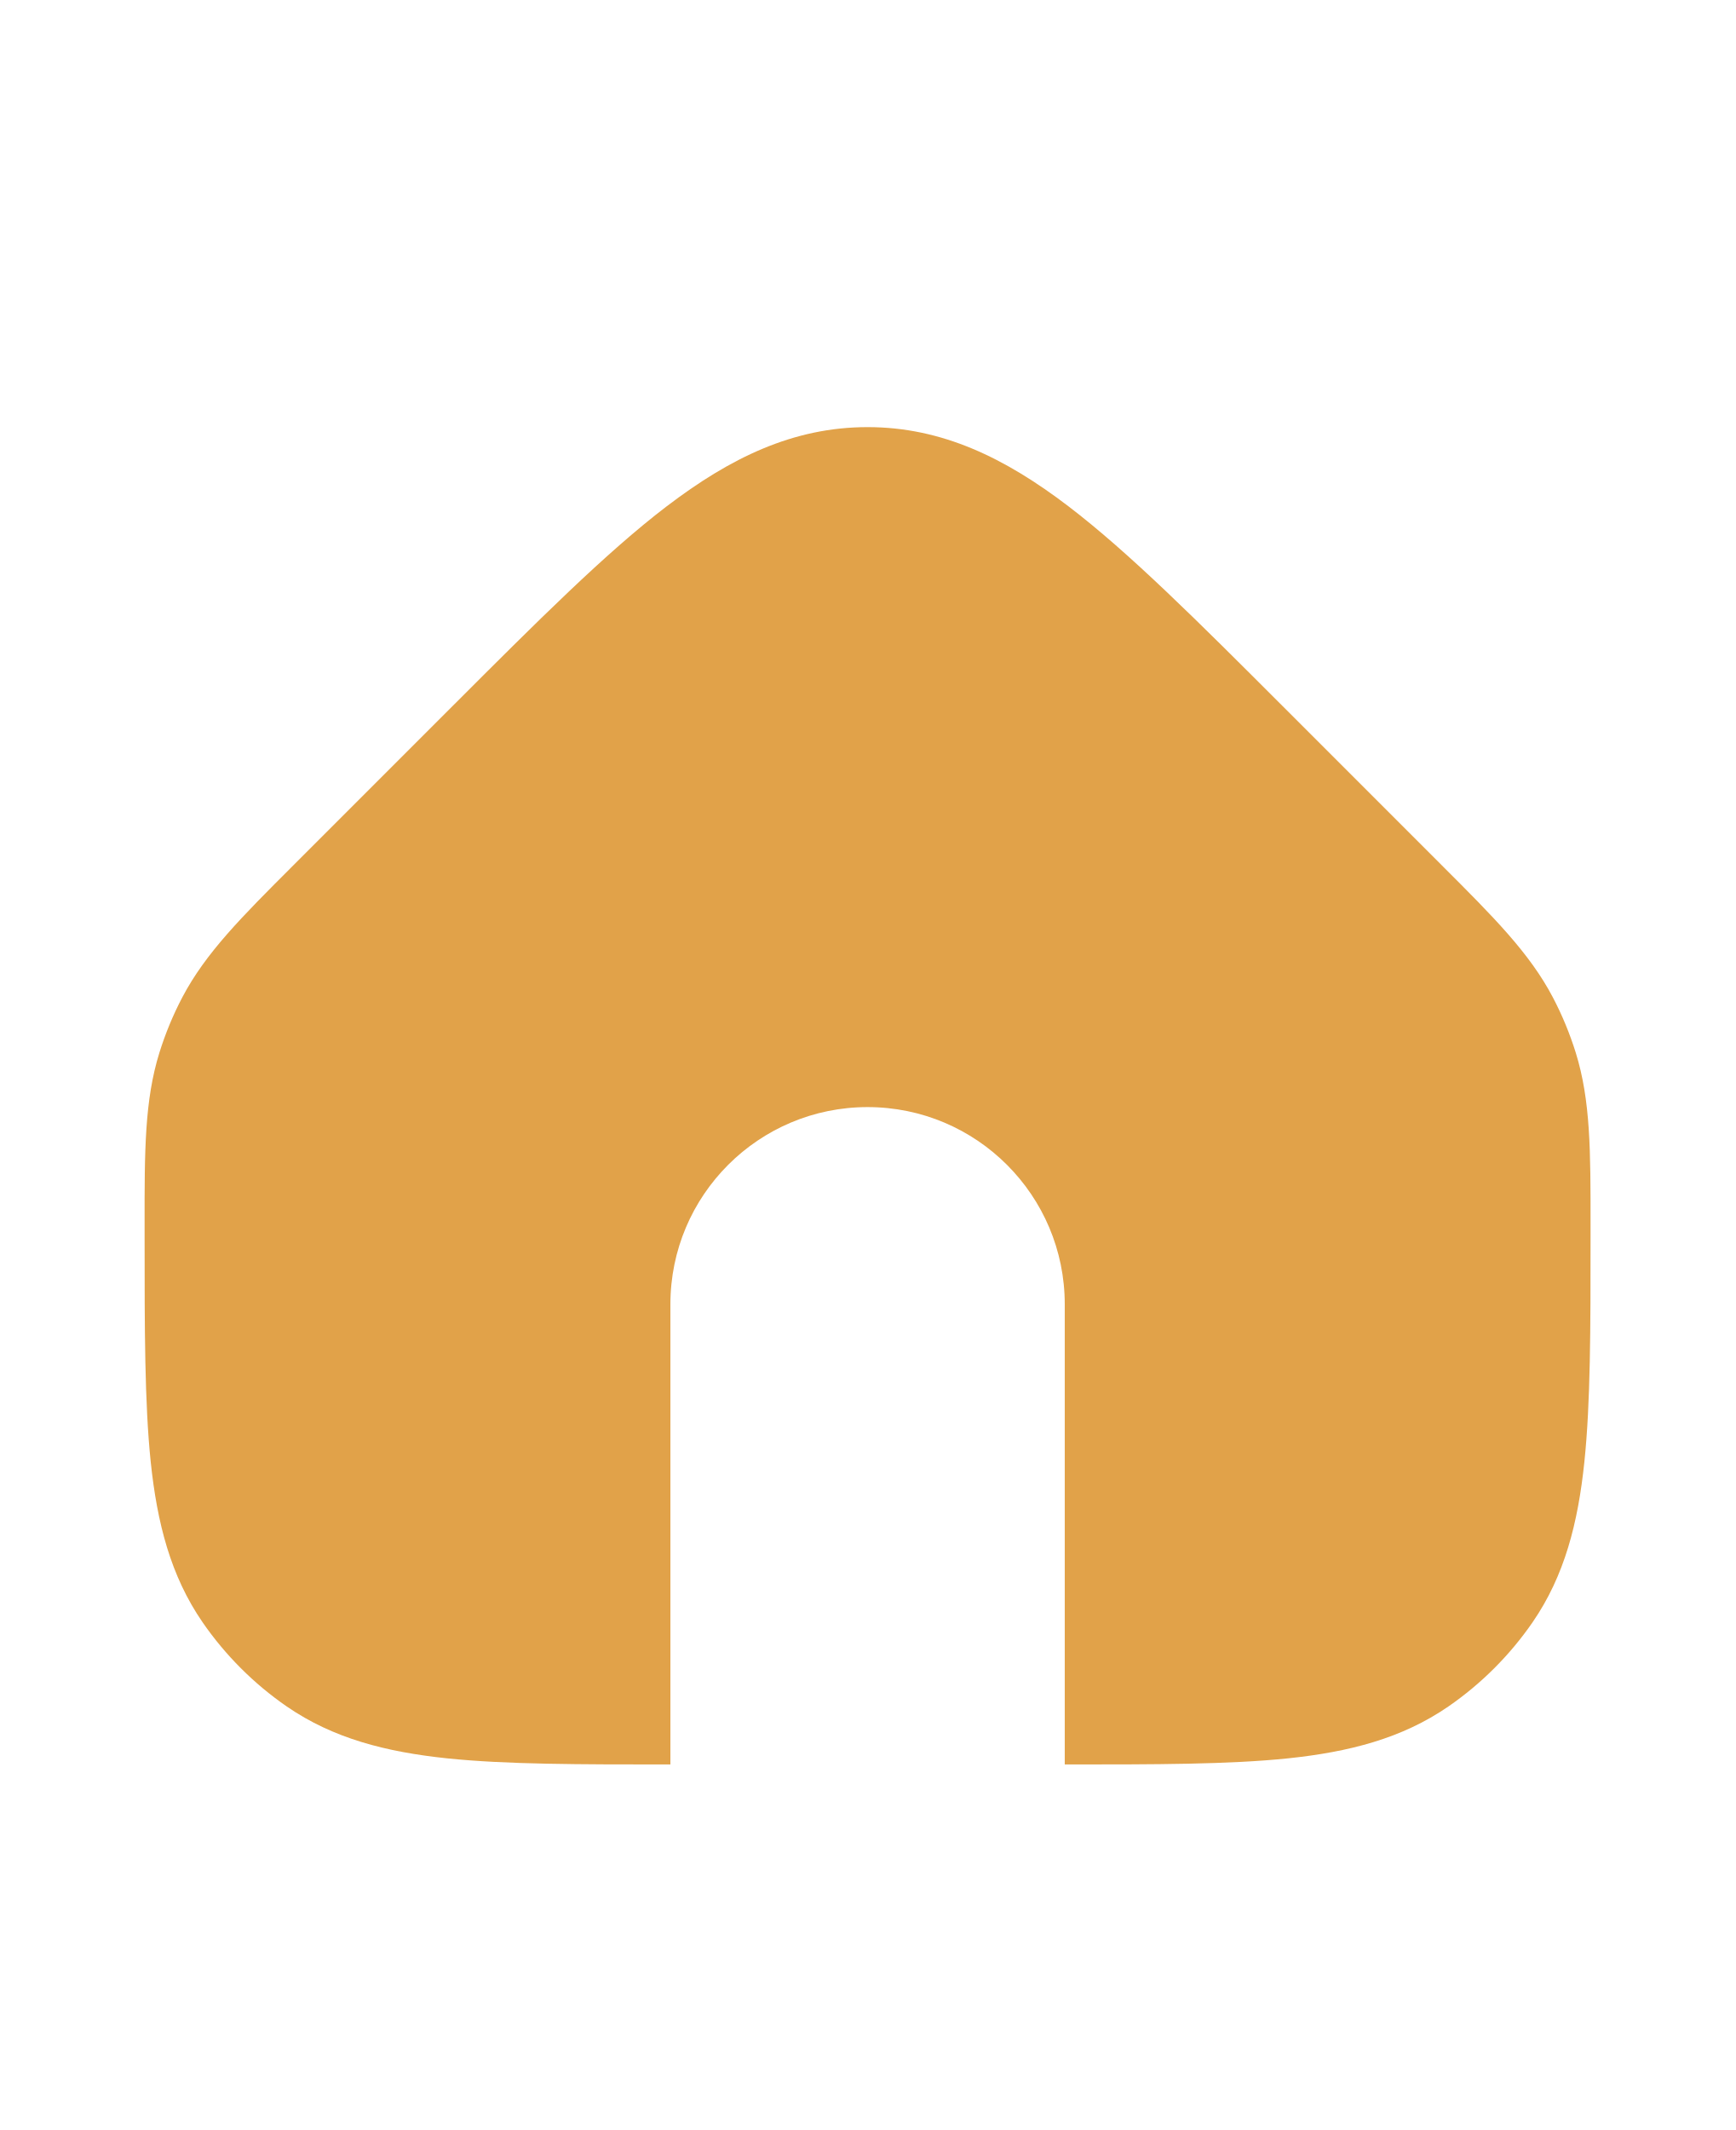
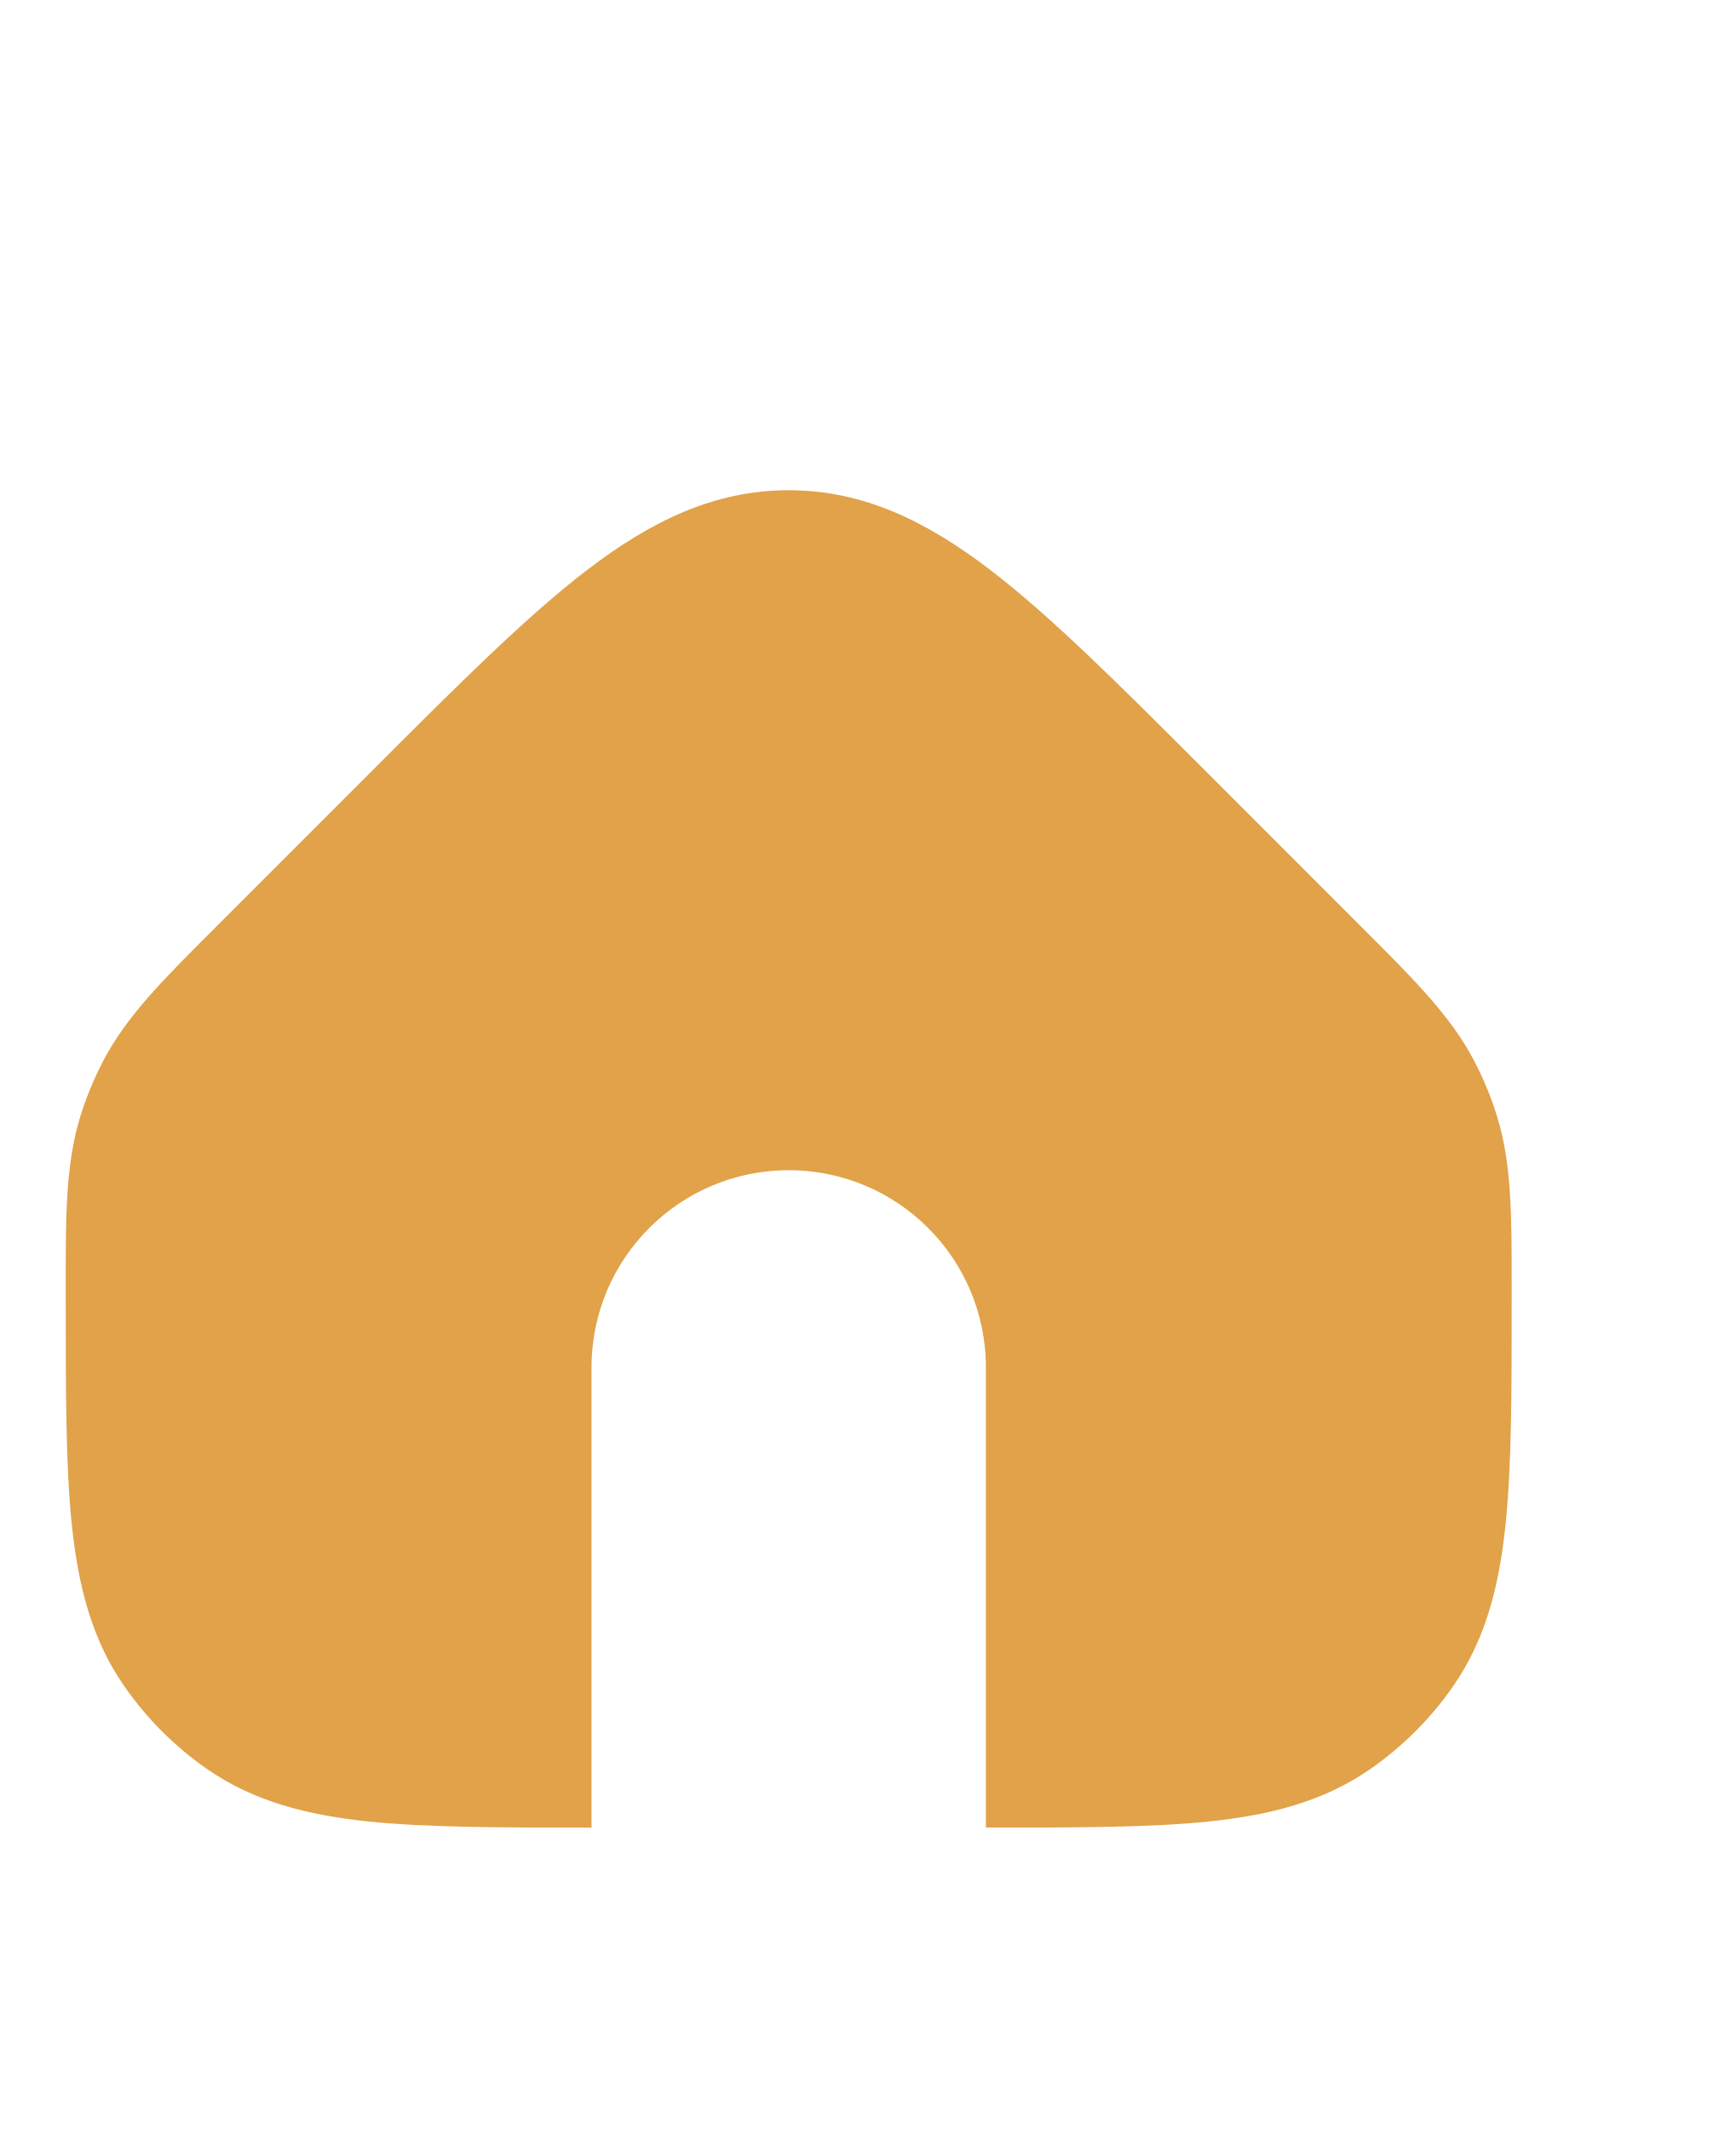
- <svg xmlns="http://www.w3.org/2000/svg" fill="#e1a249" version="1.1" viewBox="-5.0 -16.0 110.0 135.0">
+ <svg xmlns="http://www.w3.org/2000/svg" fill="#e1a249" version="1.1" viewBox="0.0 -20.0 110.0 135.0">
  <path d="m37.266 16.09c4.012-3.059 8.004-5.019 12.734-5.019s8.723 1.961 12.734 5.019c3.863 2.949 8.195 7.281 13.566 12.652l10.113 10.113c3.277 3.273 5.551 5.547 7.027 8.355 0.59 1.121 1.074 2.297 1.453 3.508 0.941 3.031 0.941 6.242 0.938 10.879v0.836c0 5.797 0 10.473-0.391 14.219-0.402 3.871-1.254 7.219-3.281 10.164-1.441 2.09-3.254 3.902-5.344 5.344-2.945 2.027-6.293 2.879-10.164 3.285-3.731 0.387-8.387 0.387-14.152 0.387v-29.164c0-6.906-5.598-12.5-12.5-12.5s-12.5 5.594-12.5 12.5v29.164c-5.766 0-10.422 0-14.152-0.387-3.871-0.406-7.219-1.258-10.164-3.285-2.09-1.441-3.902-3.254-5.344-5.344-2.027-2.945-2.879-6.293-3.285-10.164-0.387-3.746-0.387-8.422-0.387-14.219v-0.836c-0.004-4.637-0.004-7.848 0.938-10.879 0.379-1.211 0.863-2.387 1.453-3.508 1.477-2.809 3.75-5.082 7.027-8.355l10.113-10.113c5.371-5.371 9.703-9.703 13.566-12.652z" />
</svg>
